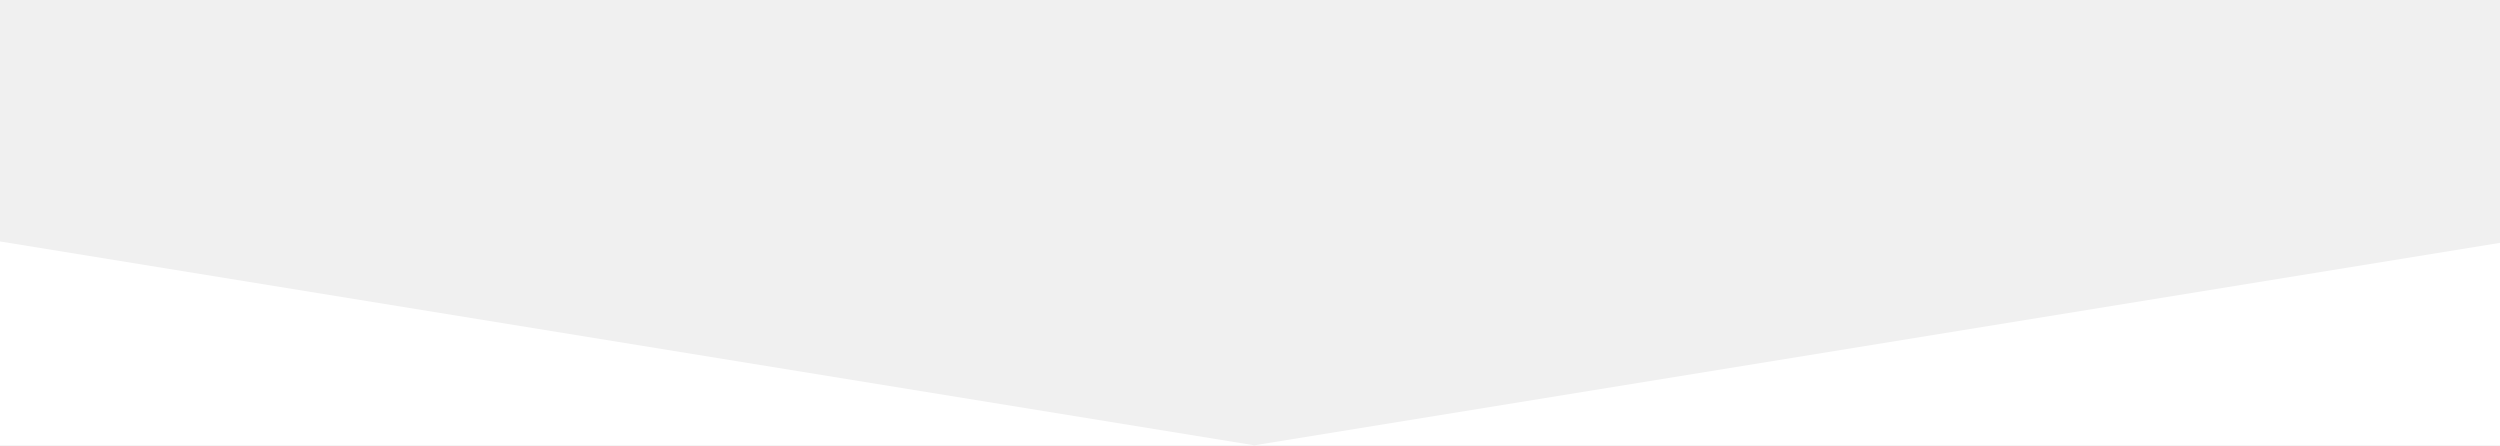
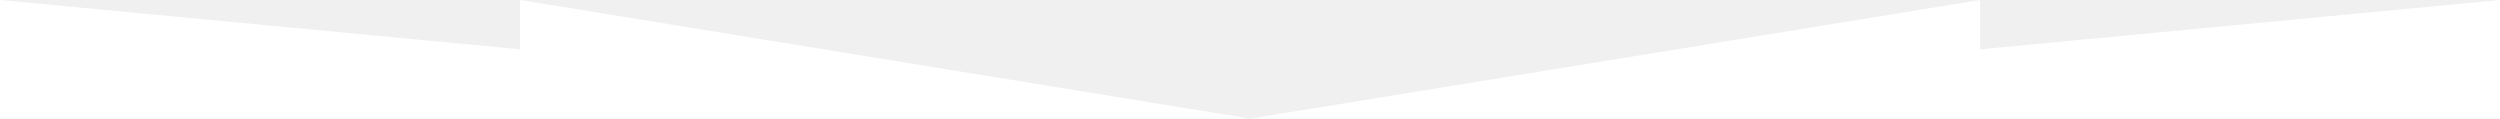
- <svg xmlns="http://www.w3.org/2000/svg" width="320" height="57" viewBox="0 0 320 57" fill="none">
-   <path d="M-190.171 23.7L-440 0V57H-190.171H160.55L-190.171 0V23.7Z" fill="white" />
-   <path d="M511.271 23.7V0L160.55 57H511.271H761V0L511.271 23.7Z" fill="white" />
+ <svg xmlns="http://www.w3.org/2000/svg" width="1201" height="57" viewBox="0 0 1201 57" fill="none">
+   <path d="M249.829 23.7L0 0V57H249.829H600.55L249.829 0V23.7Z" fill="white" />
+   <path d="M951.271 23.7V0L600.55 57H951.271H1201V0L951.271 23.7Z" fill="white" />
</svg>
